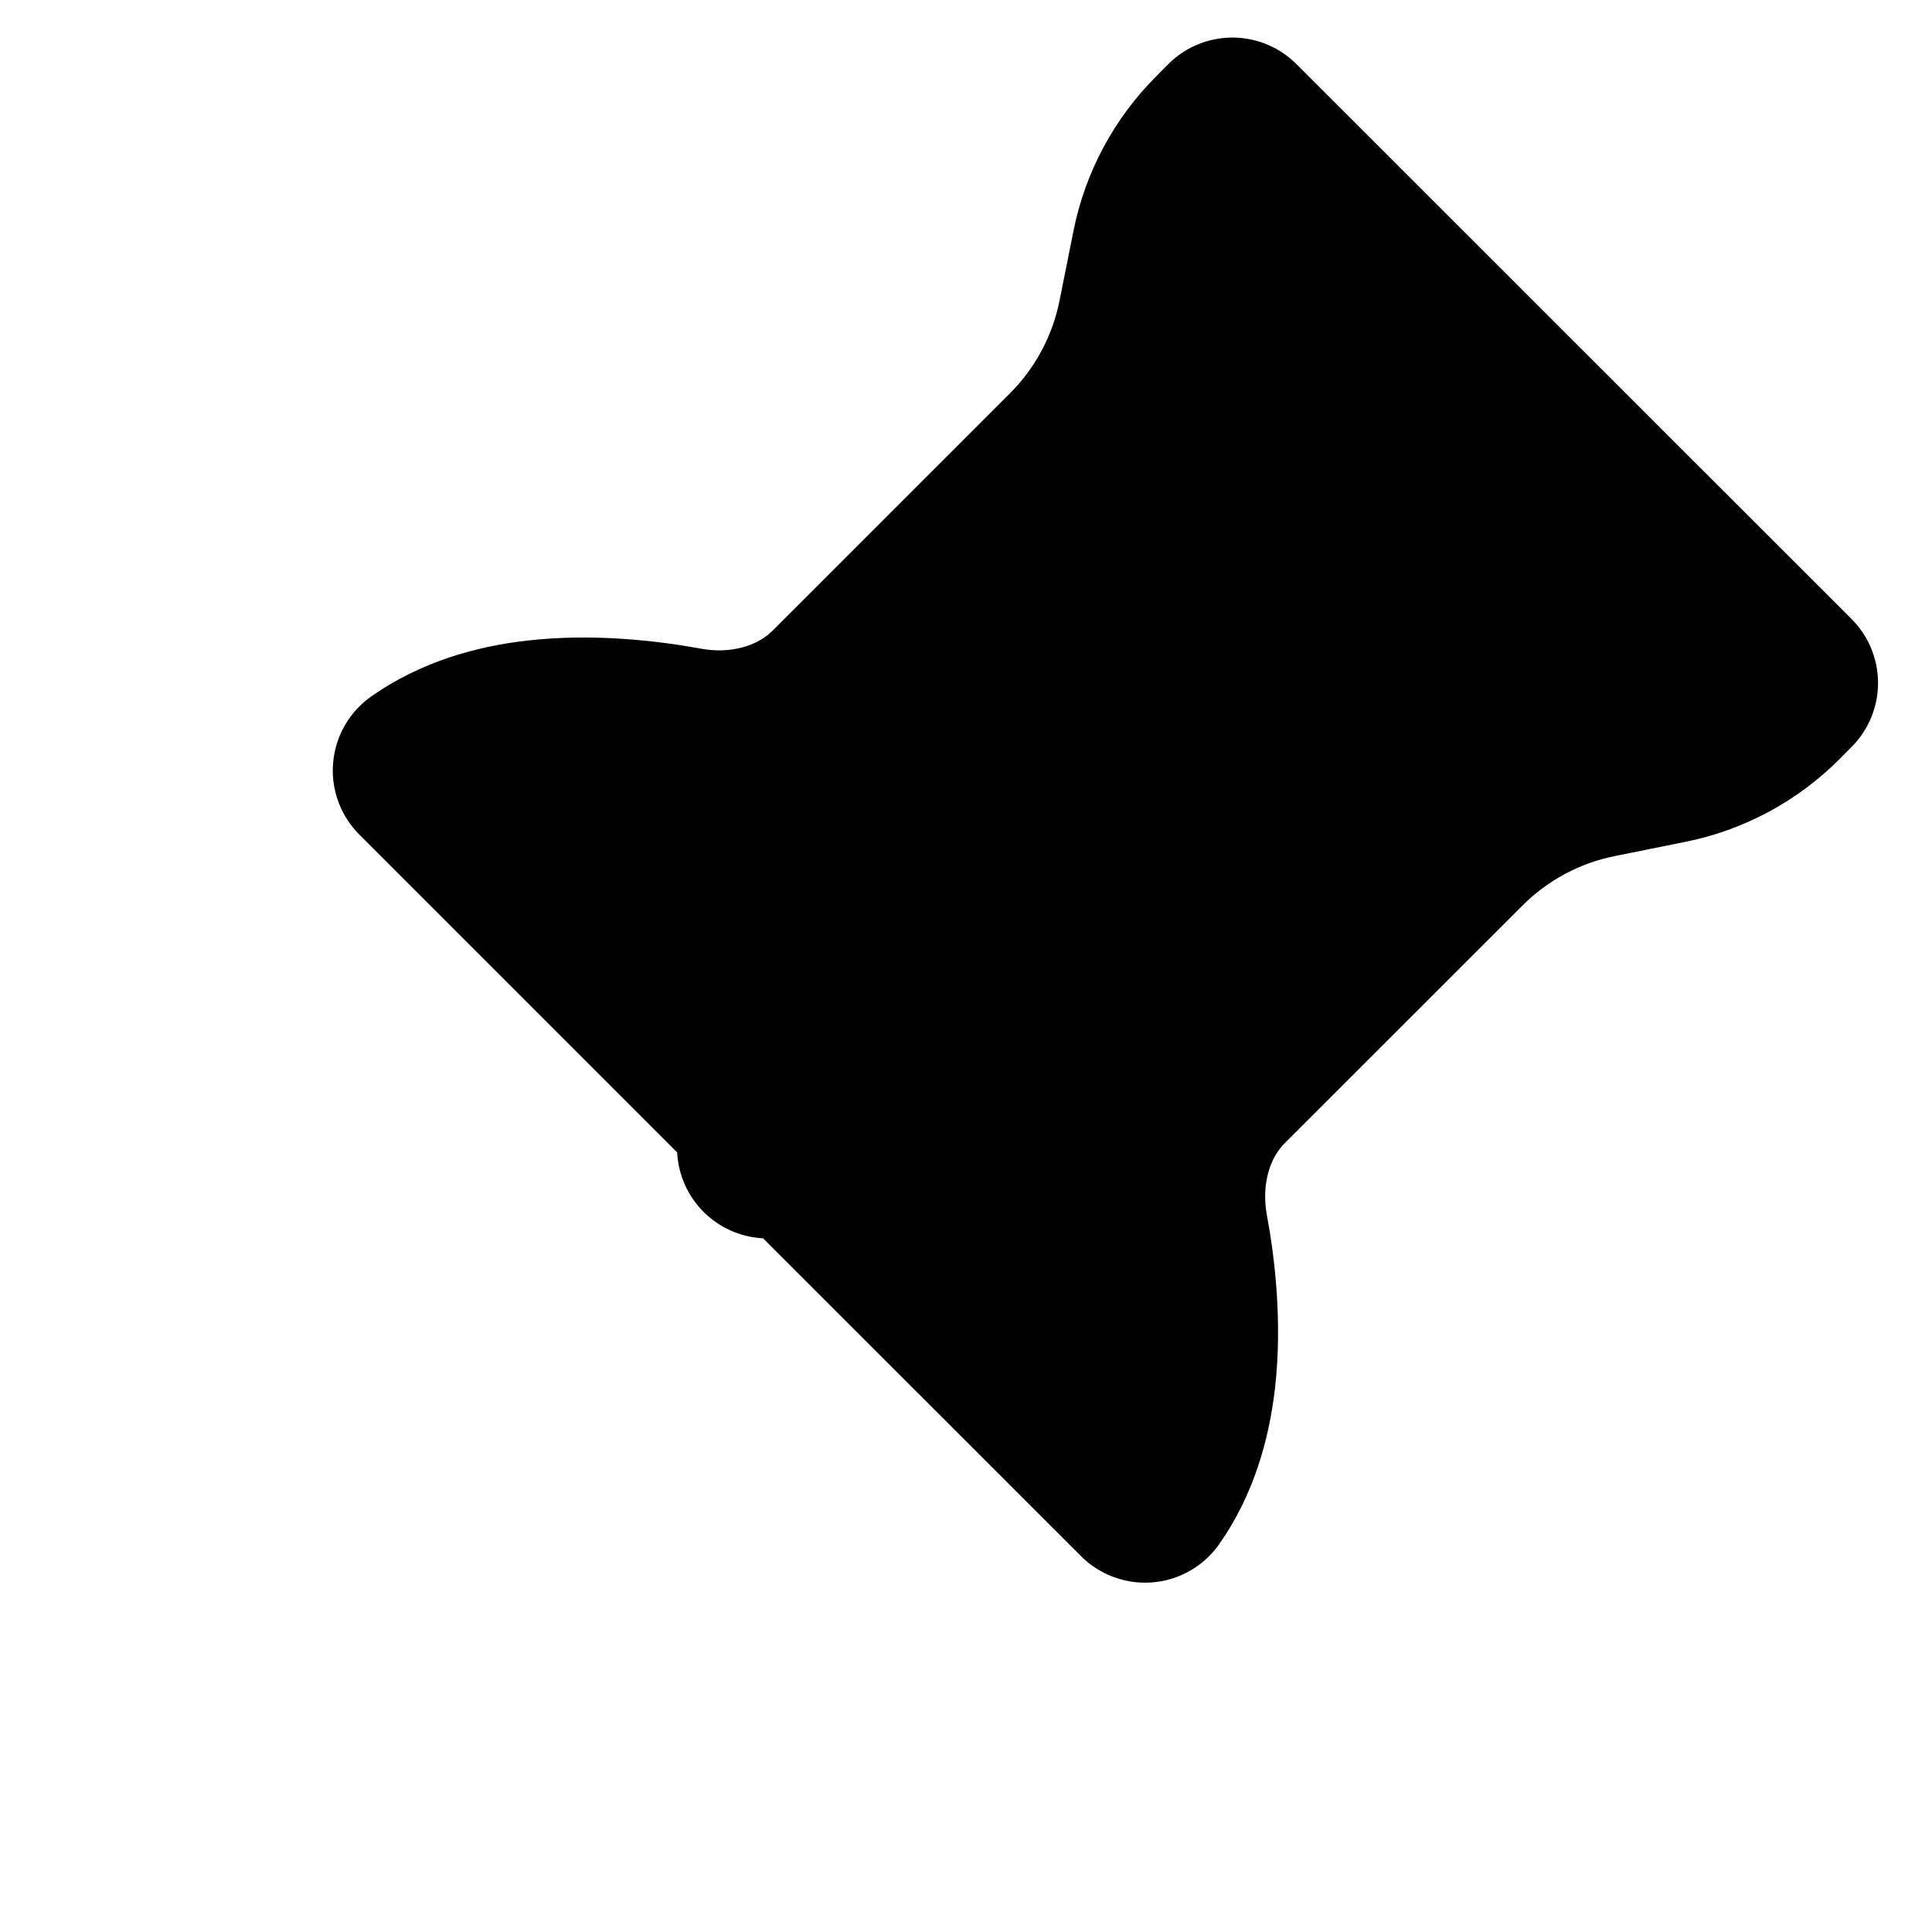
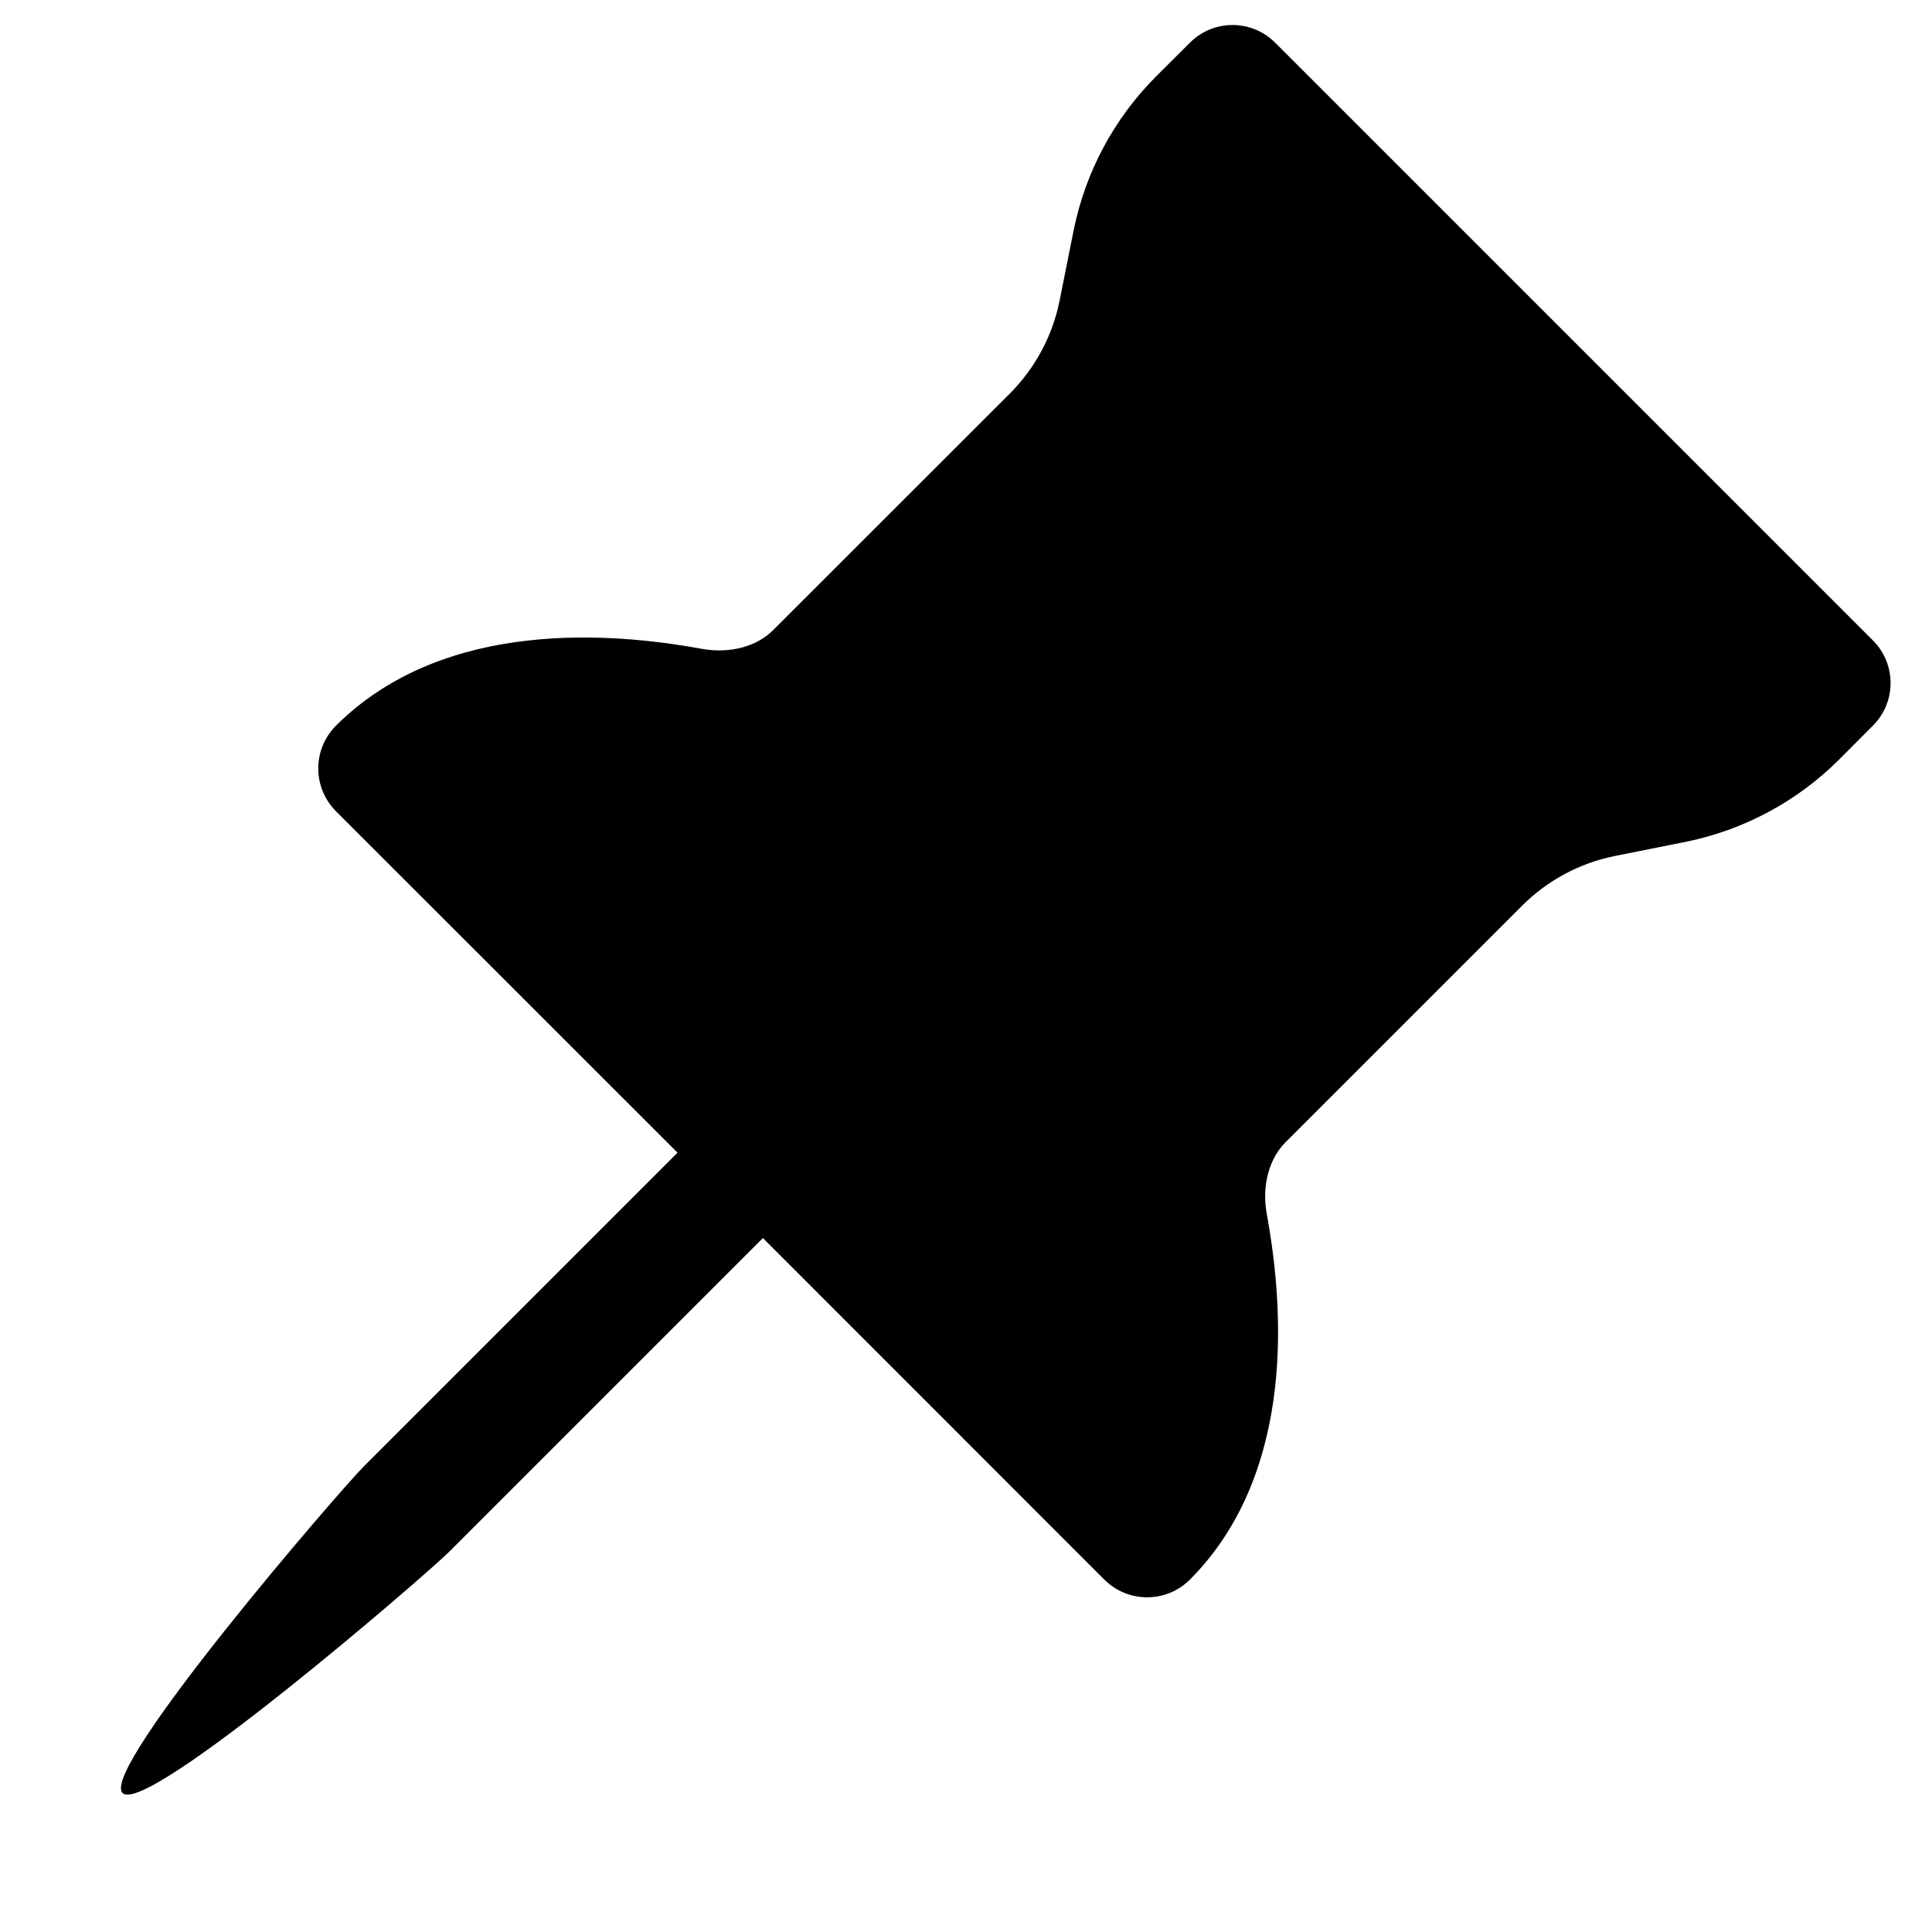
<svg xmlns="http://www.w3.org/2000/svg" width="16" height="16" viewBox="0 0 16 16" fill="none">
-   <path d="M14.803 5.656L14.701 5.759C14.457 6.003 14.146 6.17 13.807 6.237L13.227 6.354C12.791 6.441 12.392 6.655 12.078 6.969L10.114 8.932C9.779 9.266 9.673 9.75 9.753 10.191C9.816 10.531 9.863 10.975 9.814 11.41C9.774 11.759 9.673 12.087 9.483 12.357L6.848 9.723C6.717 9.591 6.541 9.515 6.357 9.506C6.347 9.328 6.277 9.152 6.141 9.016L3.506 6.381C3.776 6.191 4.105 6.089 4.453 6.05C4.889 6.001 5.332 6.048 5.673 6.11C6.114 6.191 6.598 6.084 6.932 5.75L8.895 3.787C9.209 3.473 9.423 3.072 9.51 2.637L9.626 2.057C9.694 1.718 9.861 1.407 10.105 1.163L10.206 1.061L14.803 5.656Z" fill="black" stroke="black" stroke-width="1.5" stroke-linecap="round" stroke-linejoin="round" />
+   <path fill-rule="evenodd" clip-rule="evenodd" d="M9.854 0.354C10.049 0.158 10.365 0.158 10.561 0.354L15.51 5.303C15.706 5.499 15.706 5.815 15.51 6.01L15.232 6.289C14.883 6.638 14.438 6.876 13.954 6.973L13.374 7.089C13.083 7.147 12.817 7.29 12.607 7.499L10.644 9.462C10.514 9.593 10.447 9.813 10.491 10.055C10.561 10.436 10.62 10.959 10.559 11.495C10.498 12.03 10.313 12.622 9.854 13.082C9.658 13.277 9.342 13.277 9.146 13.082L6.318 10.253L3.722 12.849C3.527 13.044 1.21 15.044 1.015 14.849C0.819 14.654 2.819 12.337 3.015 12.142L5.611 9.546L2.782 6.718C2.587 6.522 2.587 6.206 2.782 6.01C3.242 5.551 3.834 5.365 4.369 5.305C4.905 5.244 5.428 5.303 5.809 5.373C6.051 5.417 6.271 5.35 6.401 5.22L8.365 3.257C8.574 3.047 8.717 2.78 8.775 2.49L8.891 1.91C8.988 1.426 9.226 0.981 9.575 0.632L9.854 0.354Z" fill="black" />
</svg>
